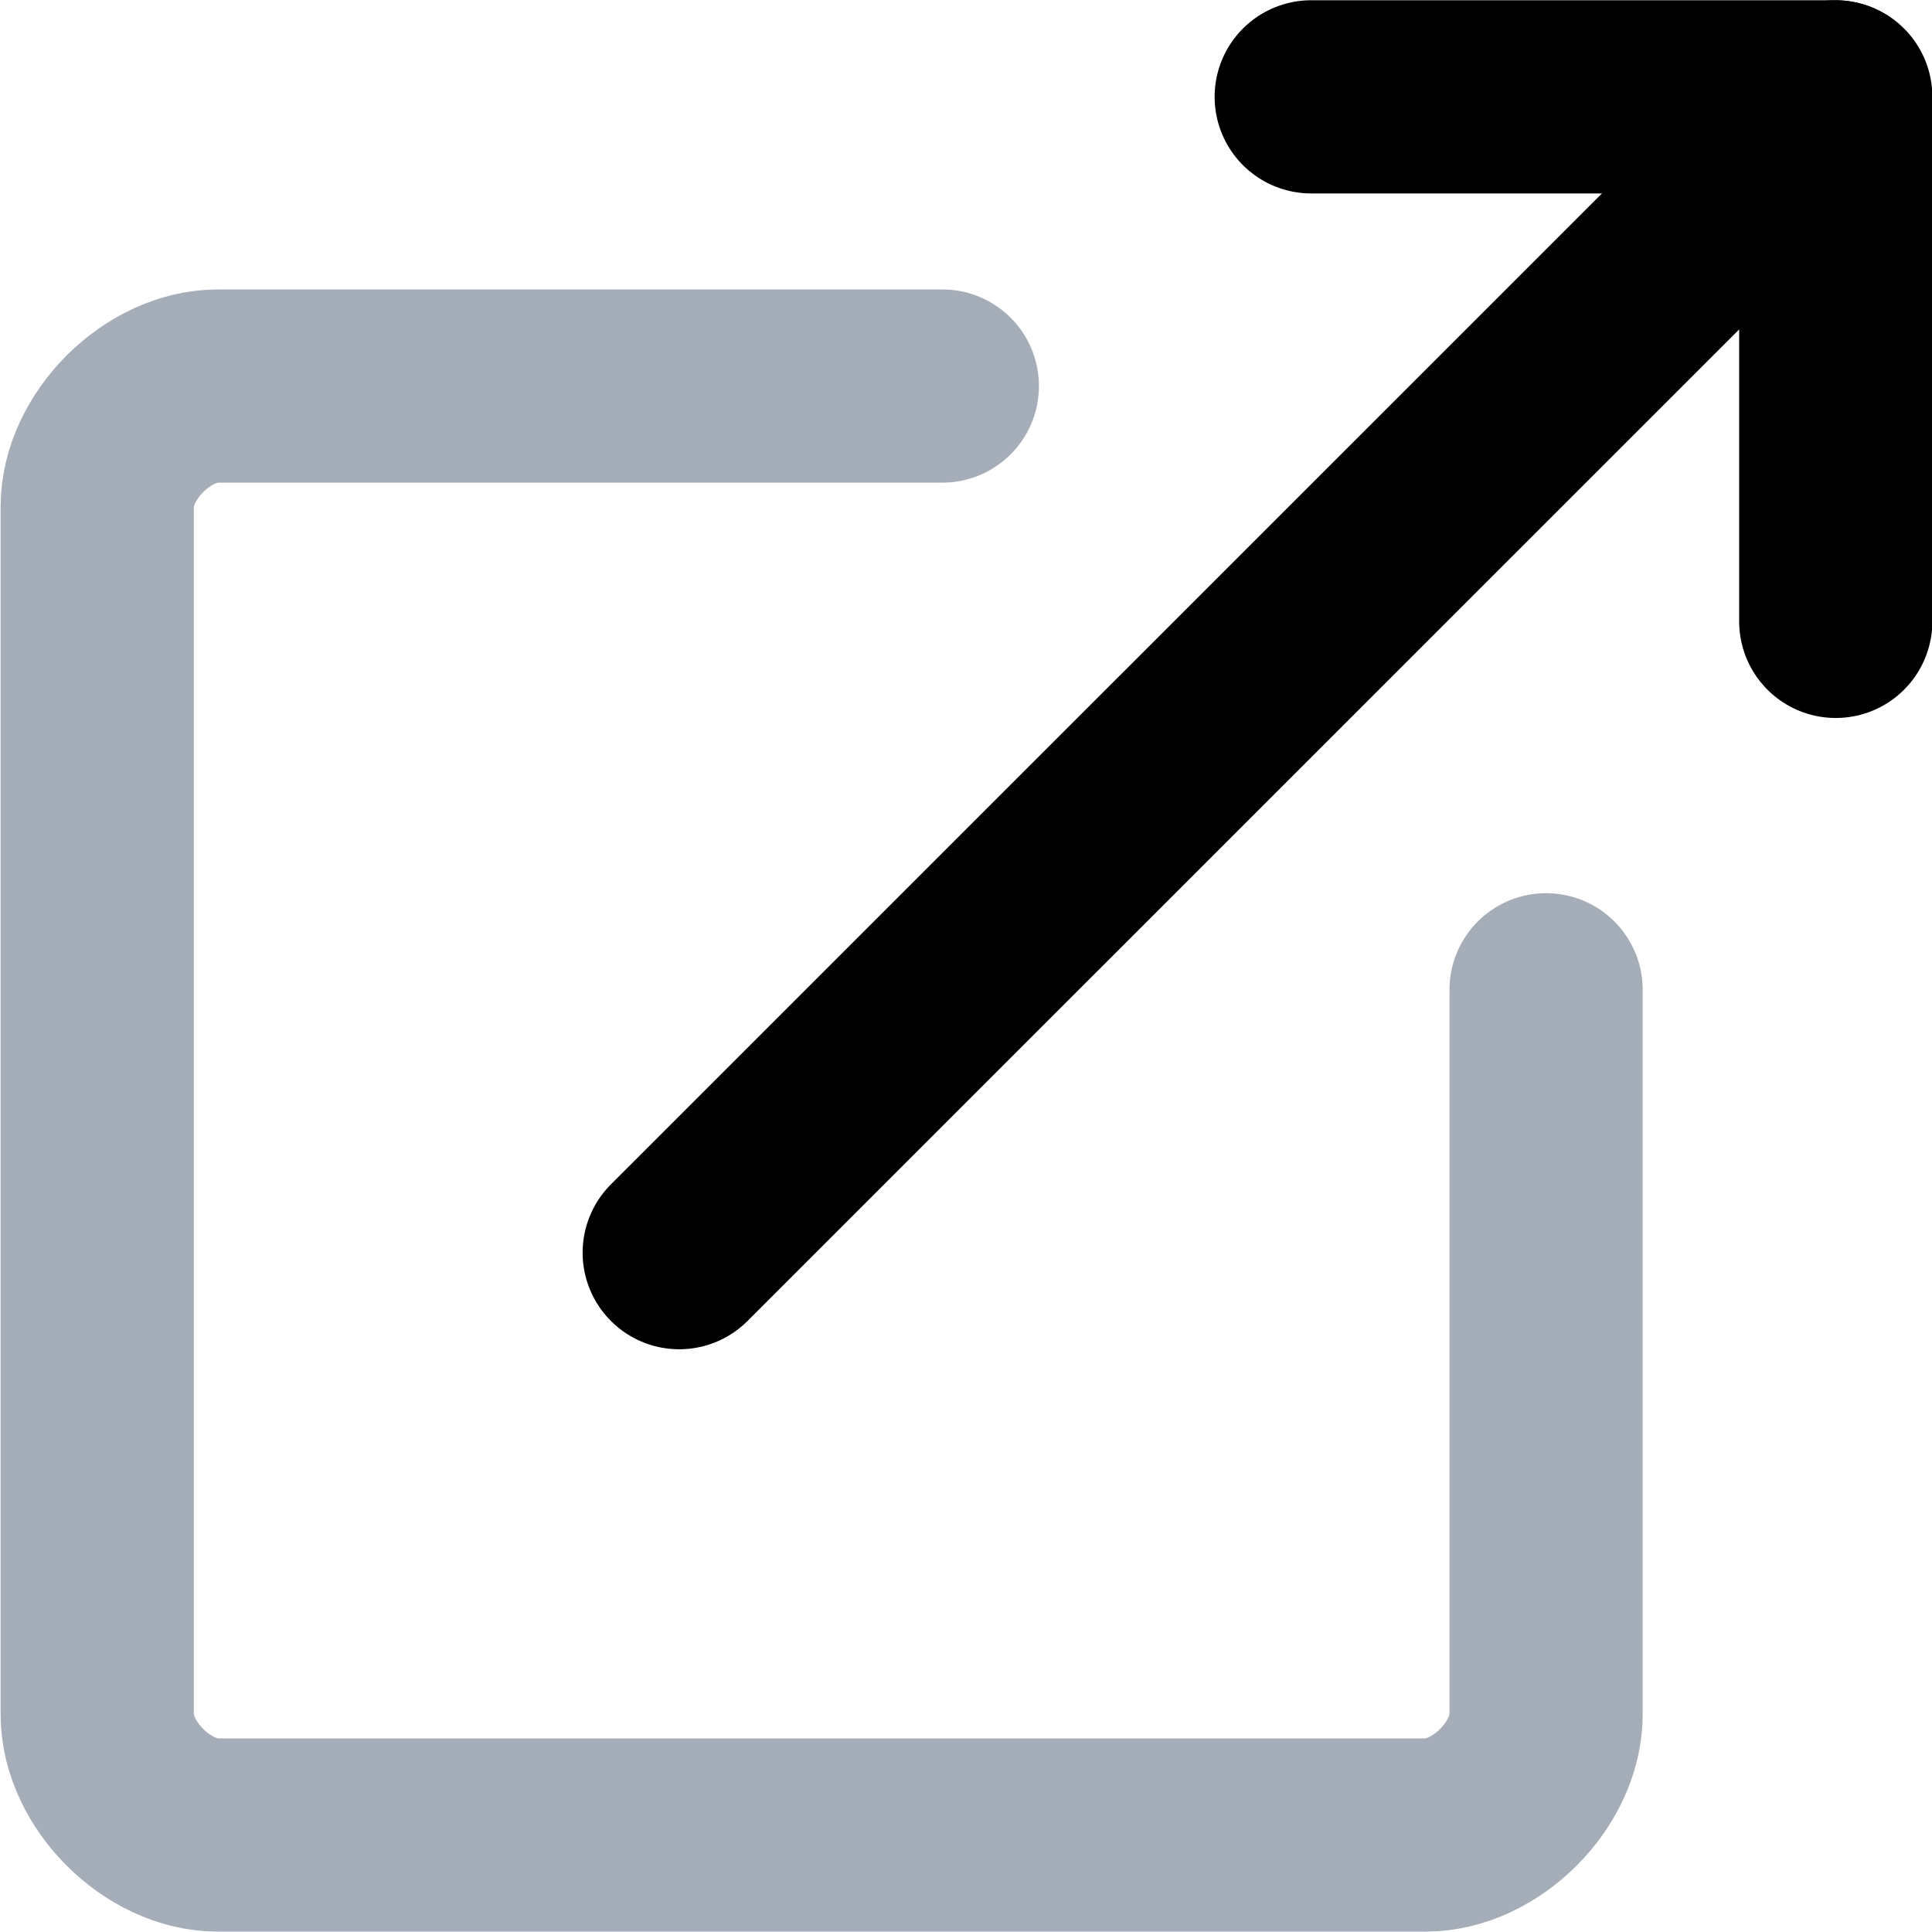
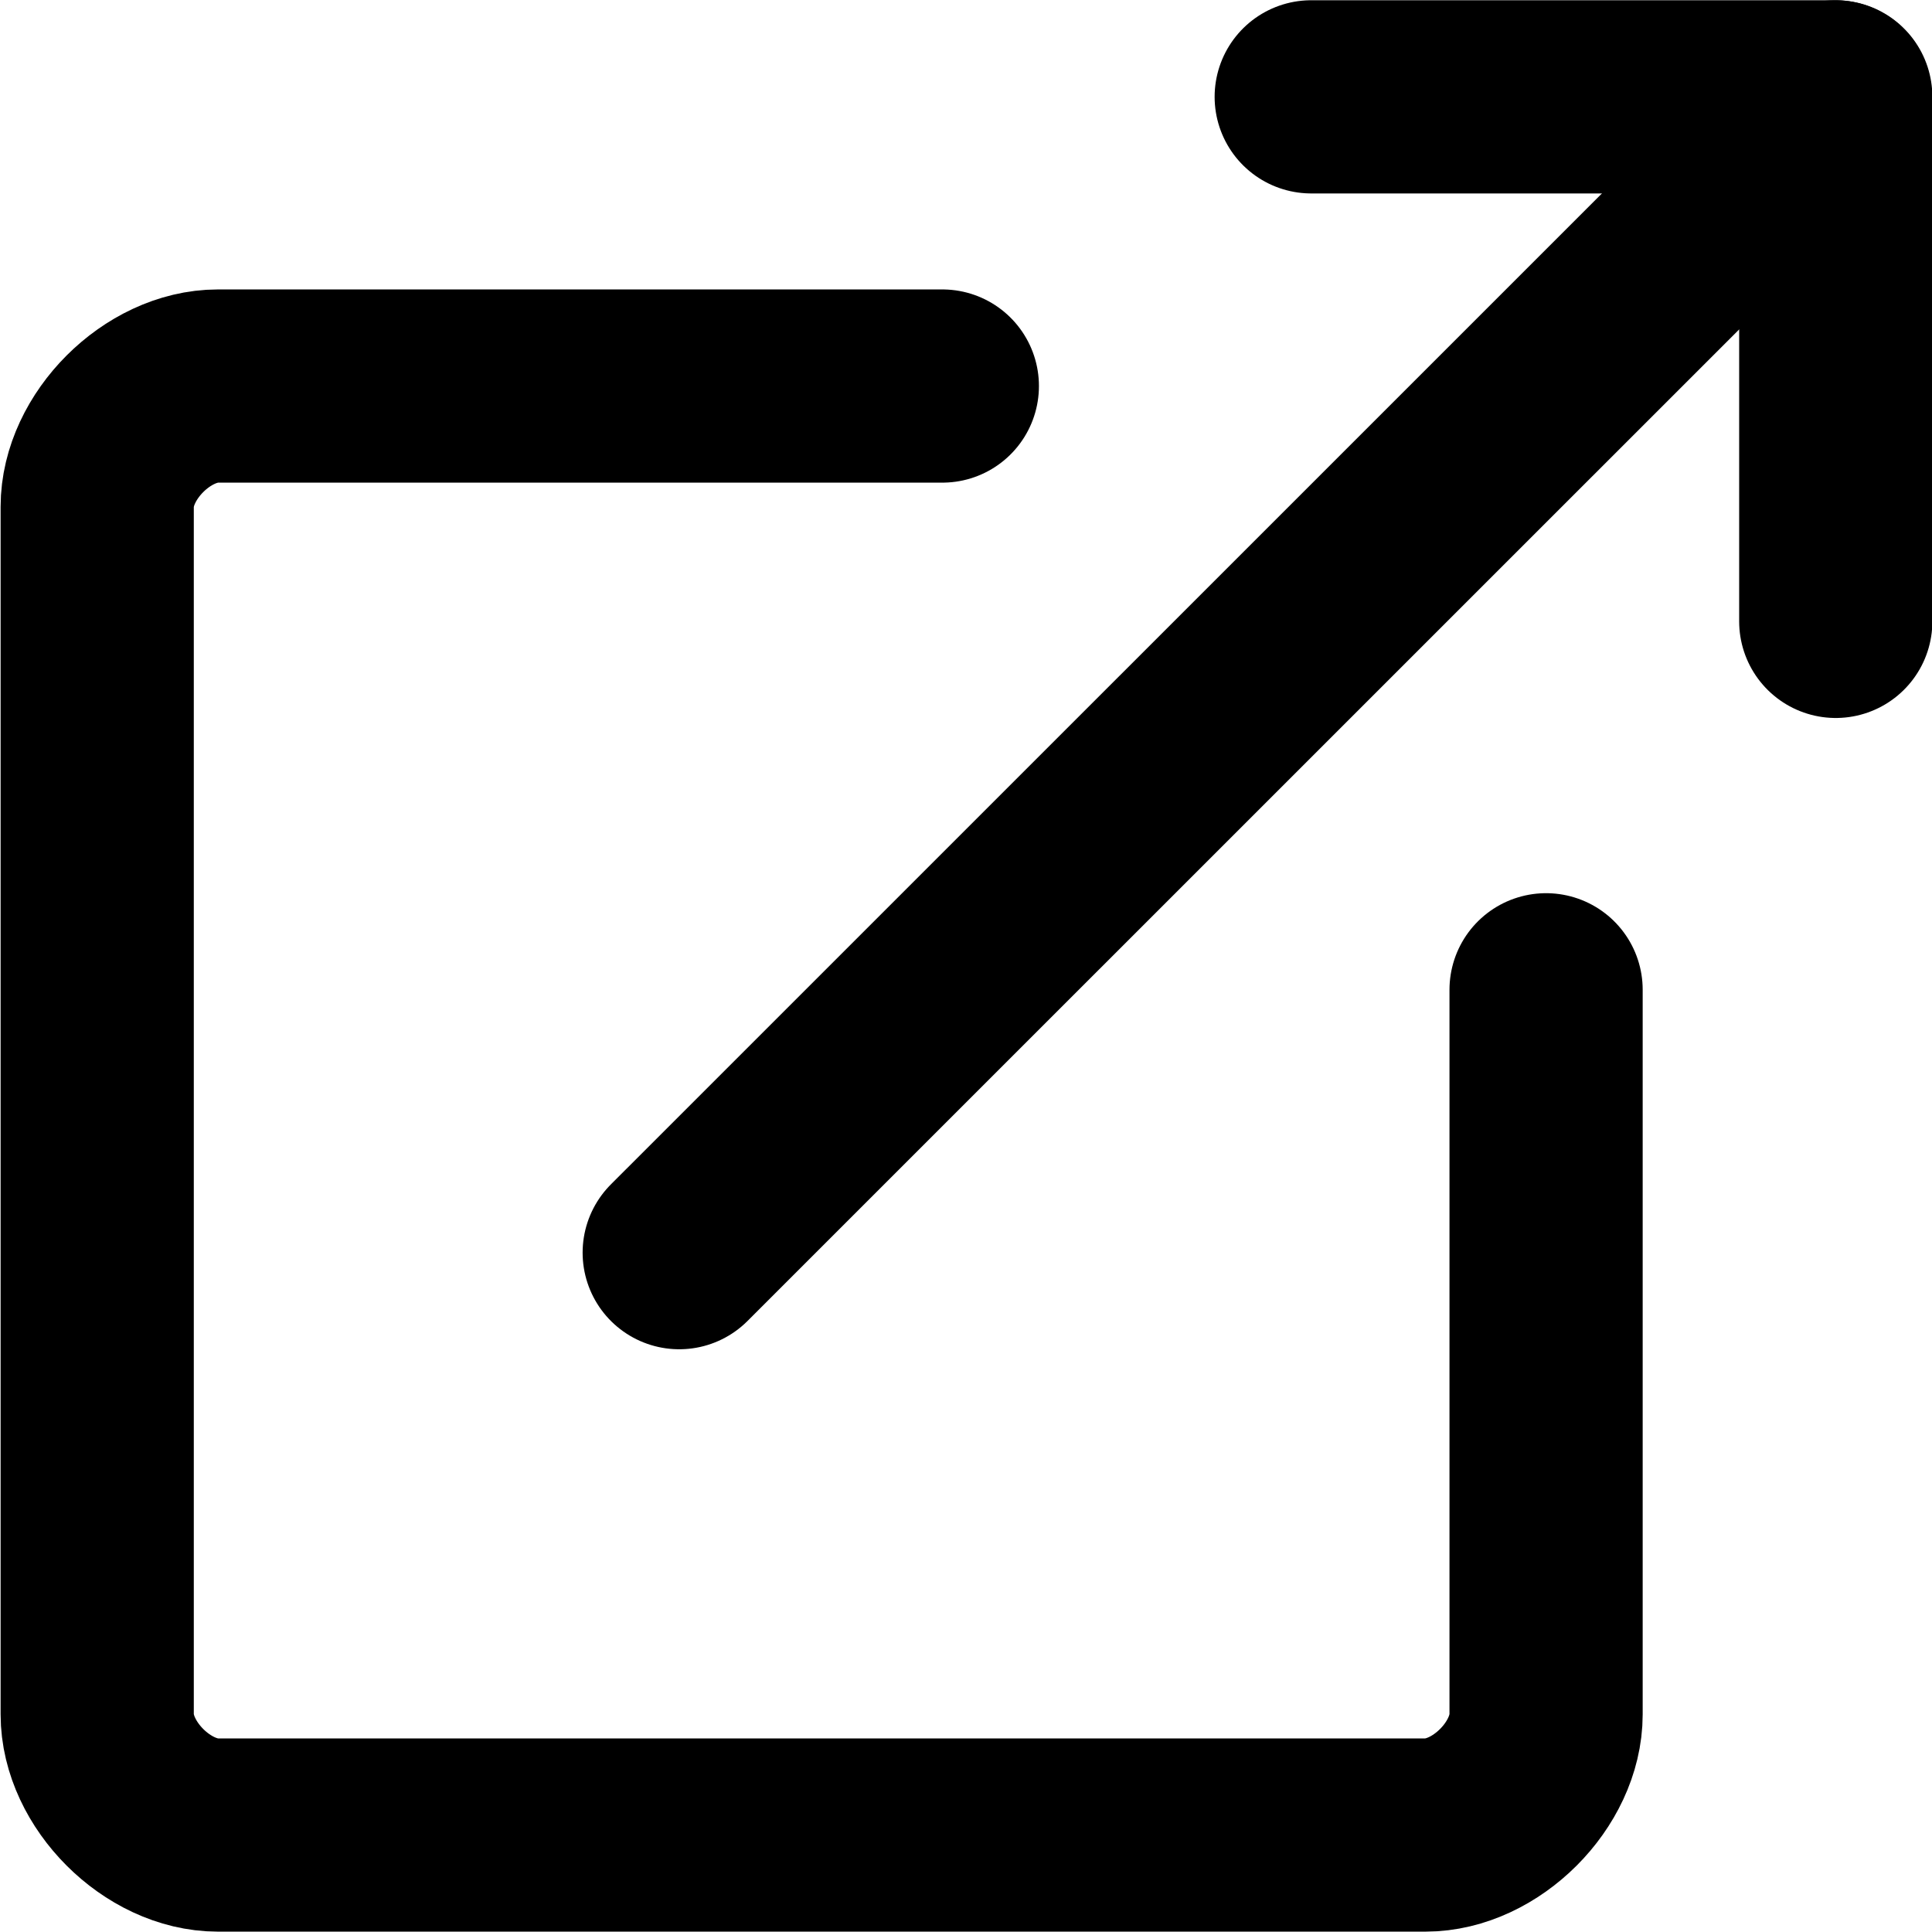
<svg xmlns="http://www.w3.org/2000/svg" viewBox="0 0 16 16" fill="none">
  <g id="Frame 1497">
    <g id="Group">
      <path id="Vector" d="M15.203 5.146V0.802H10.859" stroke="currentColor" stroke-width="1.6" stroke-linecap="round" stroke-linejoin="round" />
      <path id="Vector_2" d="M15.198 0.802L5.625 10.374" stroke="currentColor" stroke-width="1.6" stroke-linecap="round" stroke-linejoin="round" />
-       <path id="Vector_3" d="M7.804 3.197H1.805C1.305 3.197 0.805 3.697 0.805 4.197V14.197C0.805 14.697 1.305 15.197 1.805 15.197H11.804C12.304 15.197 12.804 14.697 12.804 14.197V8.197" stroke="#A5ADB9" stroke-width="1.6" stroke-linecap="round" stroke-linejoin="round" />
+       <path id="Vector_3" d="M7.804 3.197H1.805C1.305 3.197 0.805 3.697 0.805 4.197V14.197C0.805 14.697 1.305 15.197 1.805 15.197H11.804C12.304 15.197 12.804 14.697 12.804 14.197V8.197" stroke="currentColor" stroke-width="1.6" stroke-linecap="round" stroke-linejoin="round" />
    </g>
  </g>
</svg>
